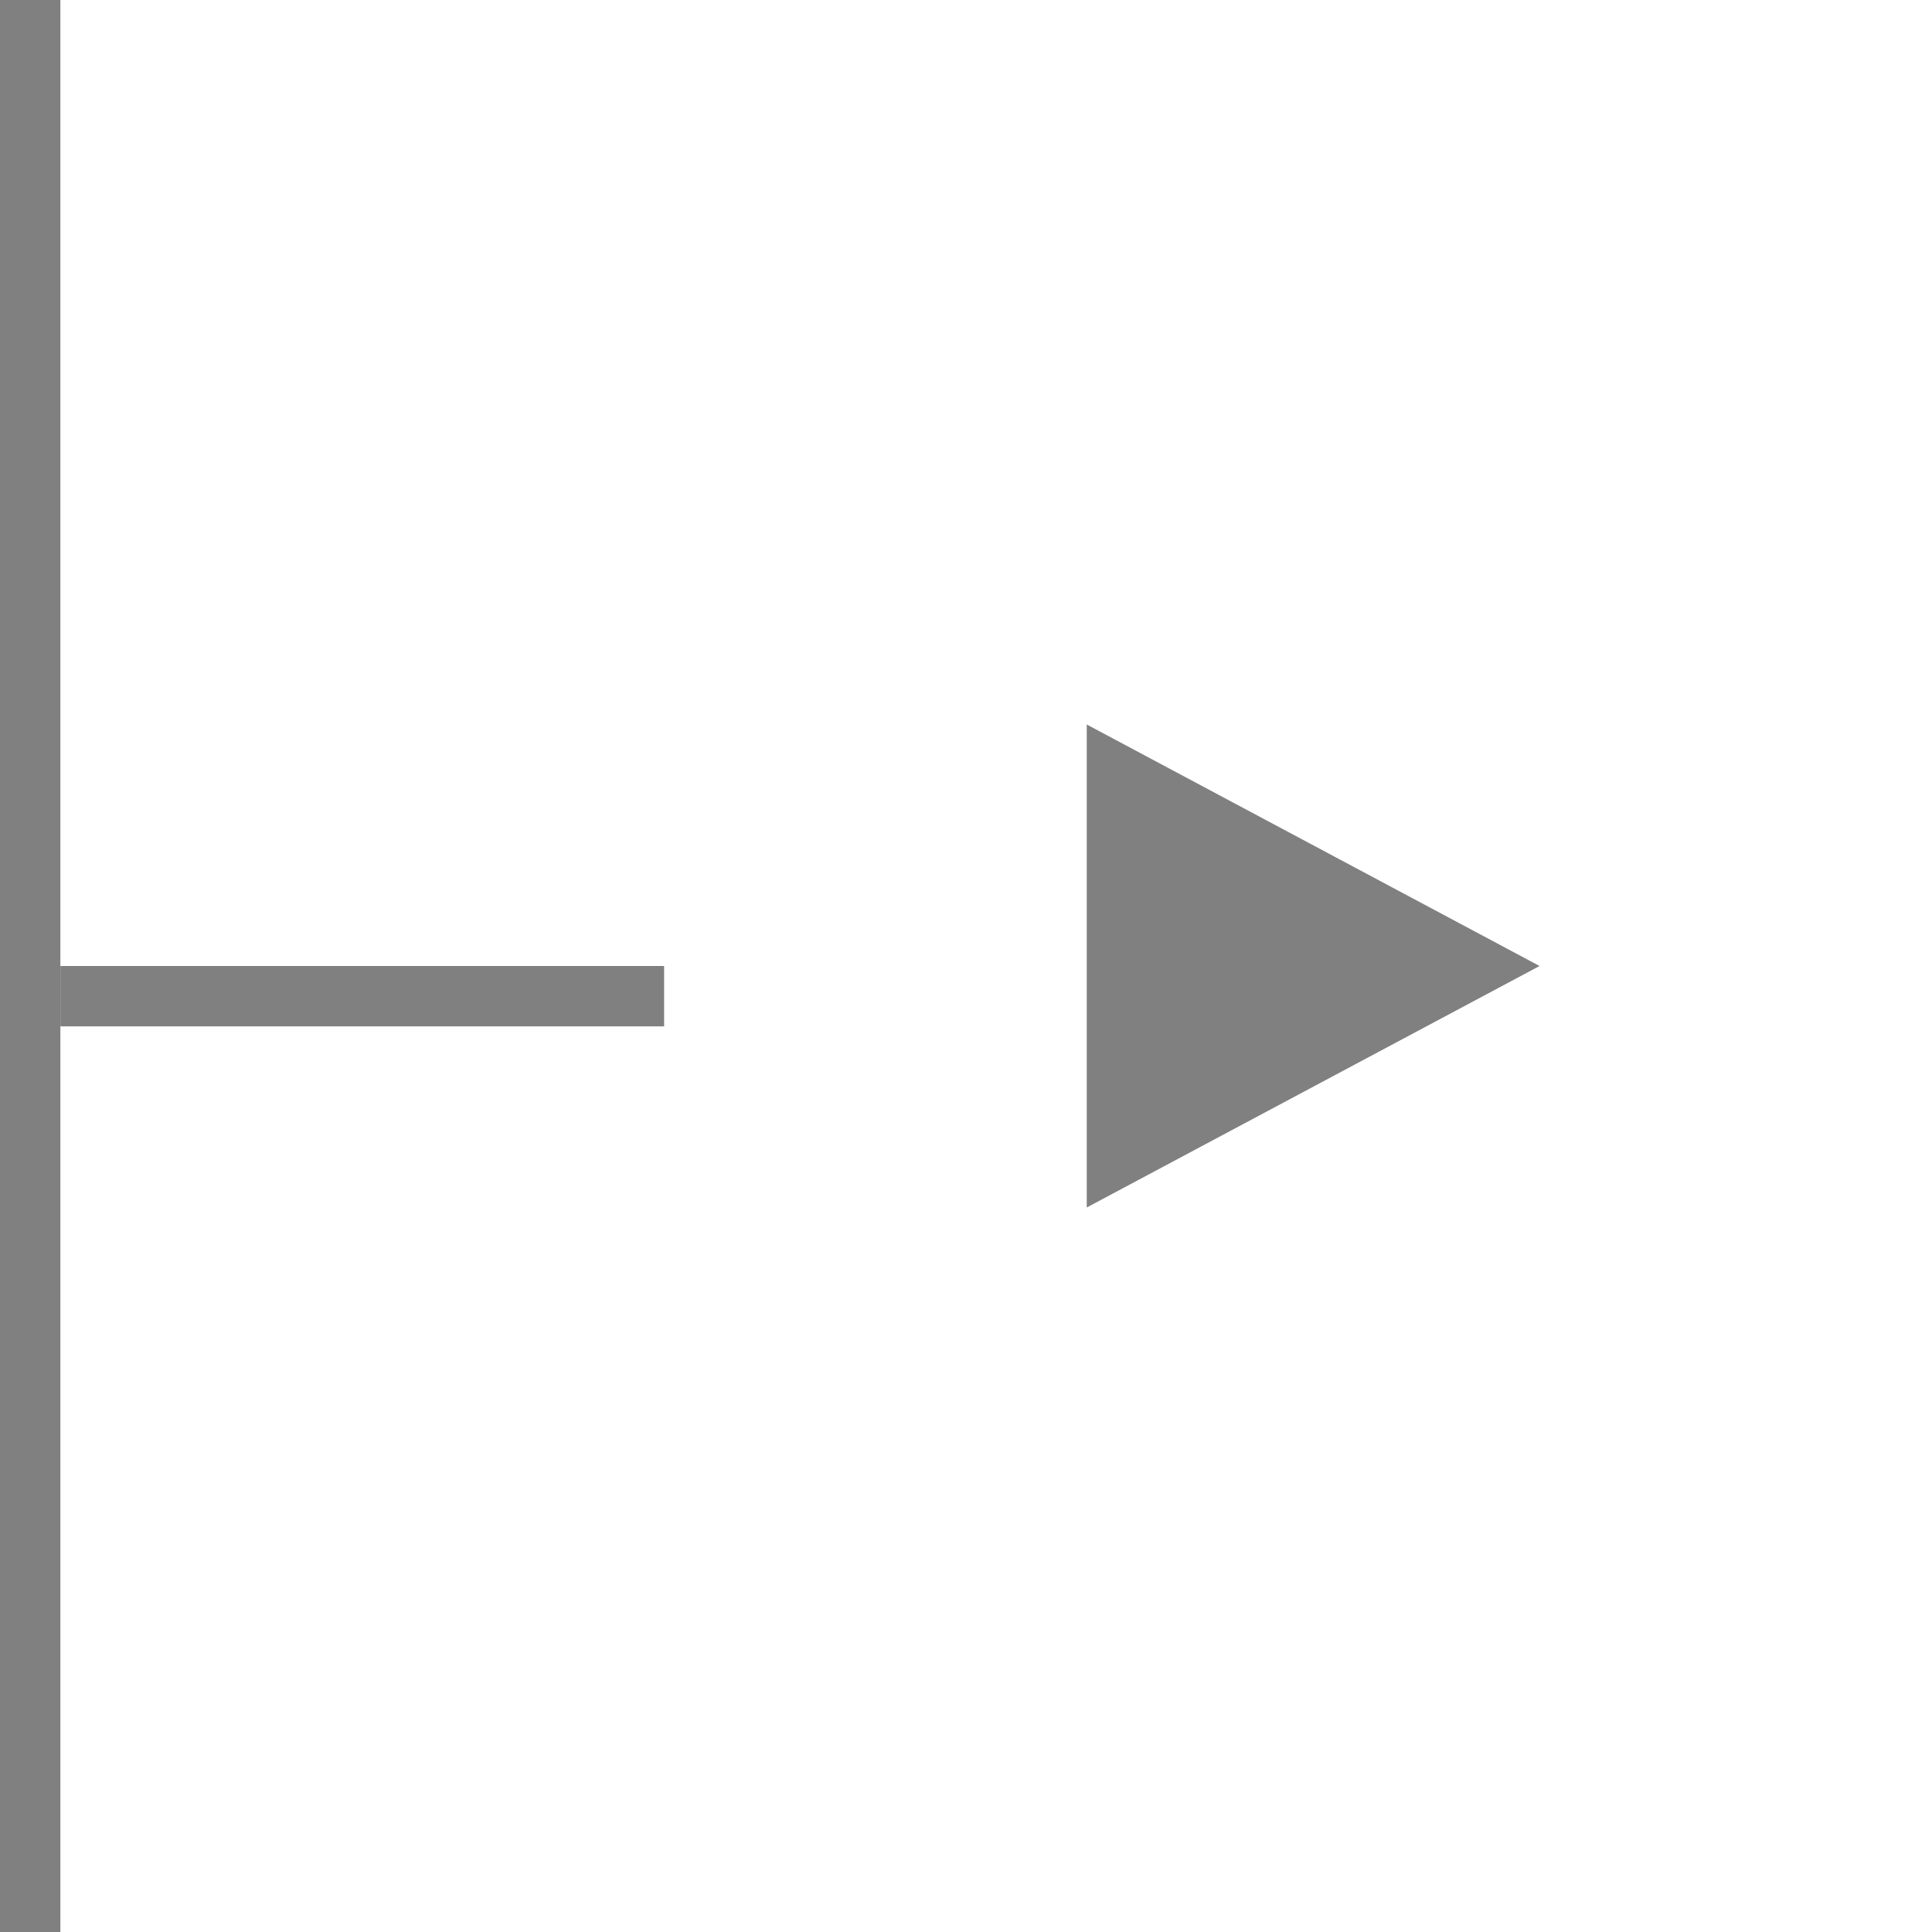
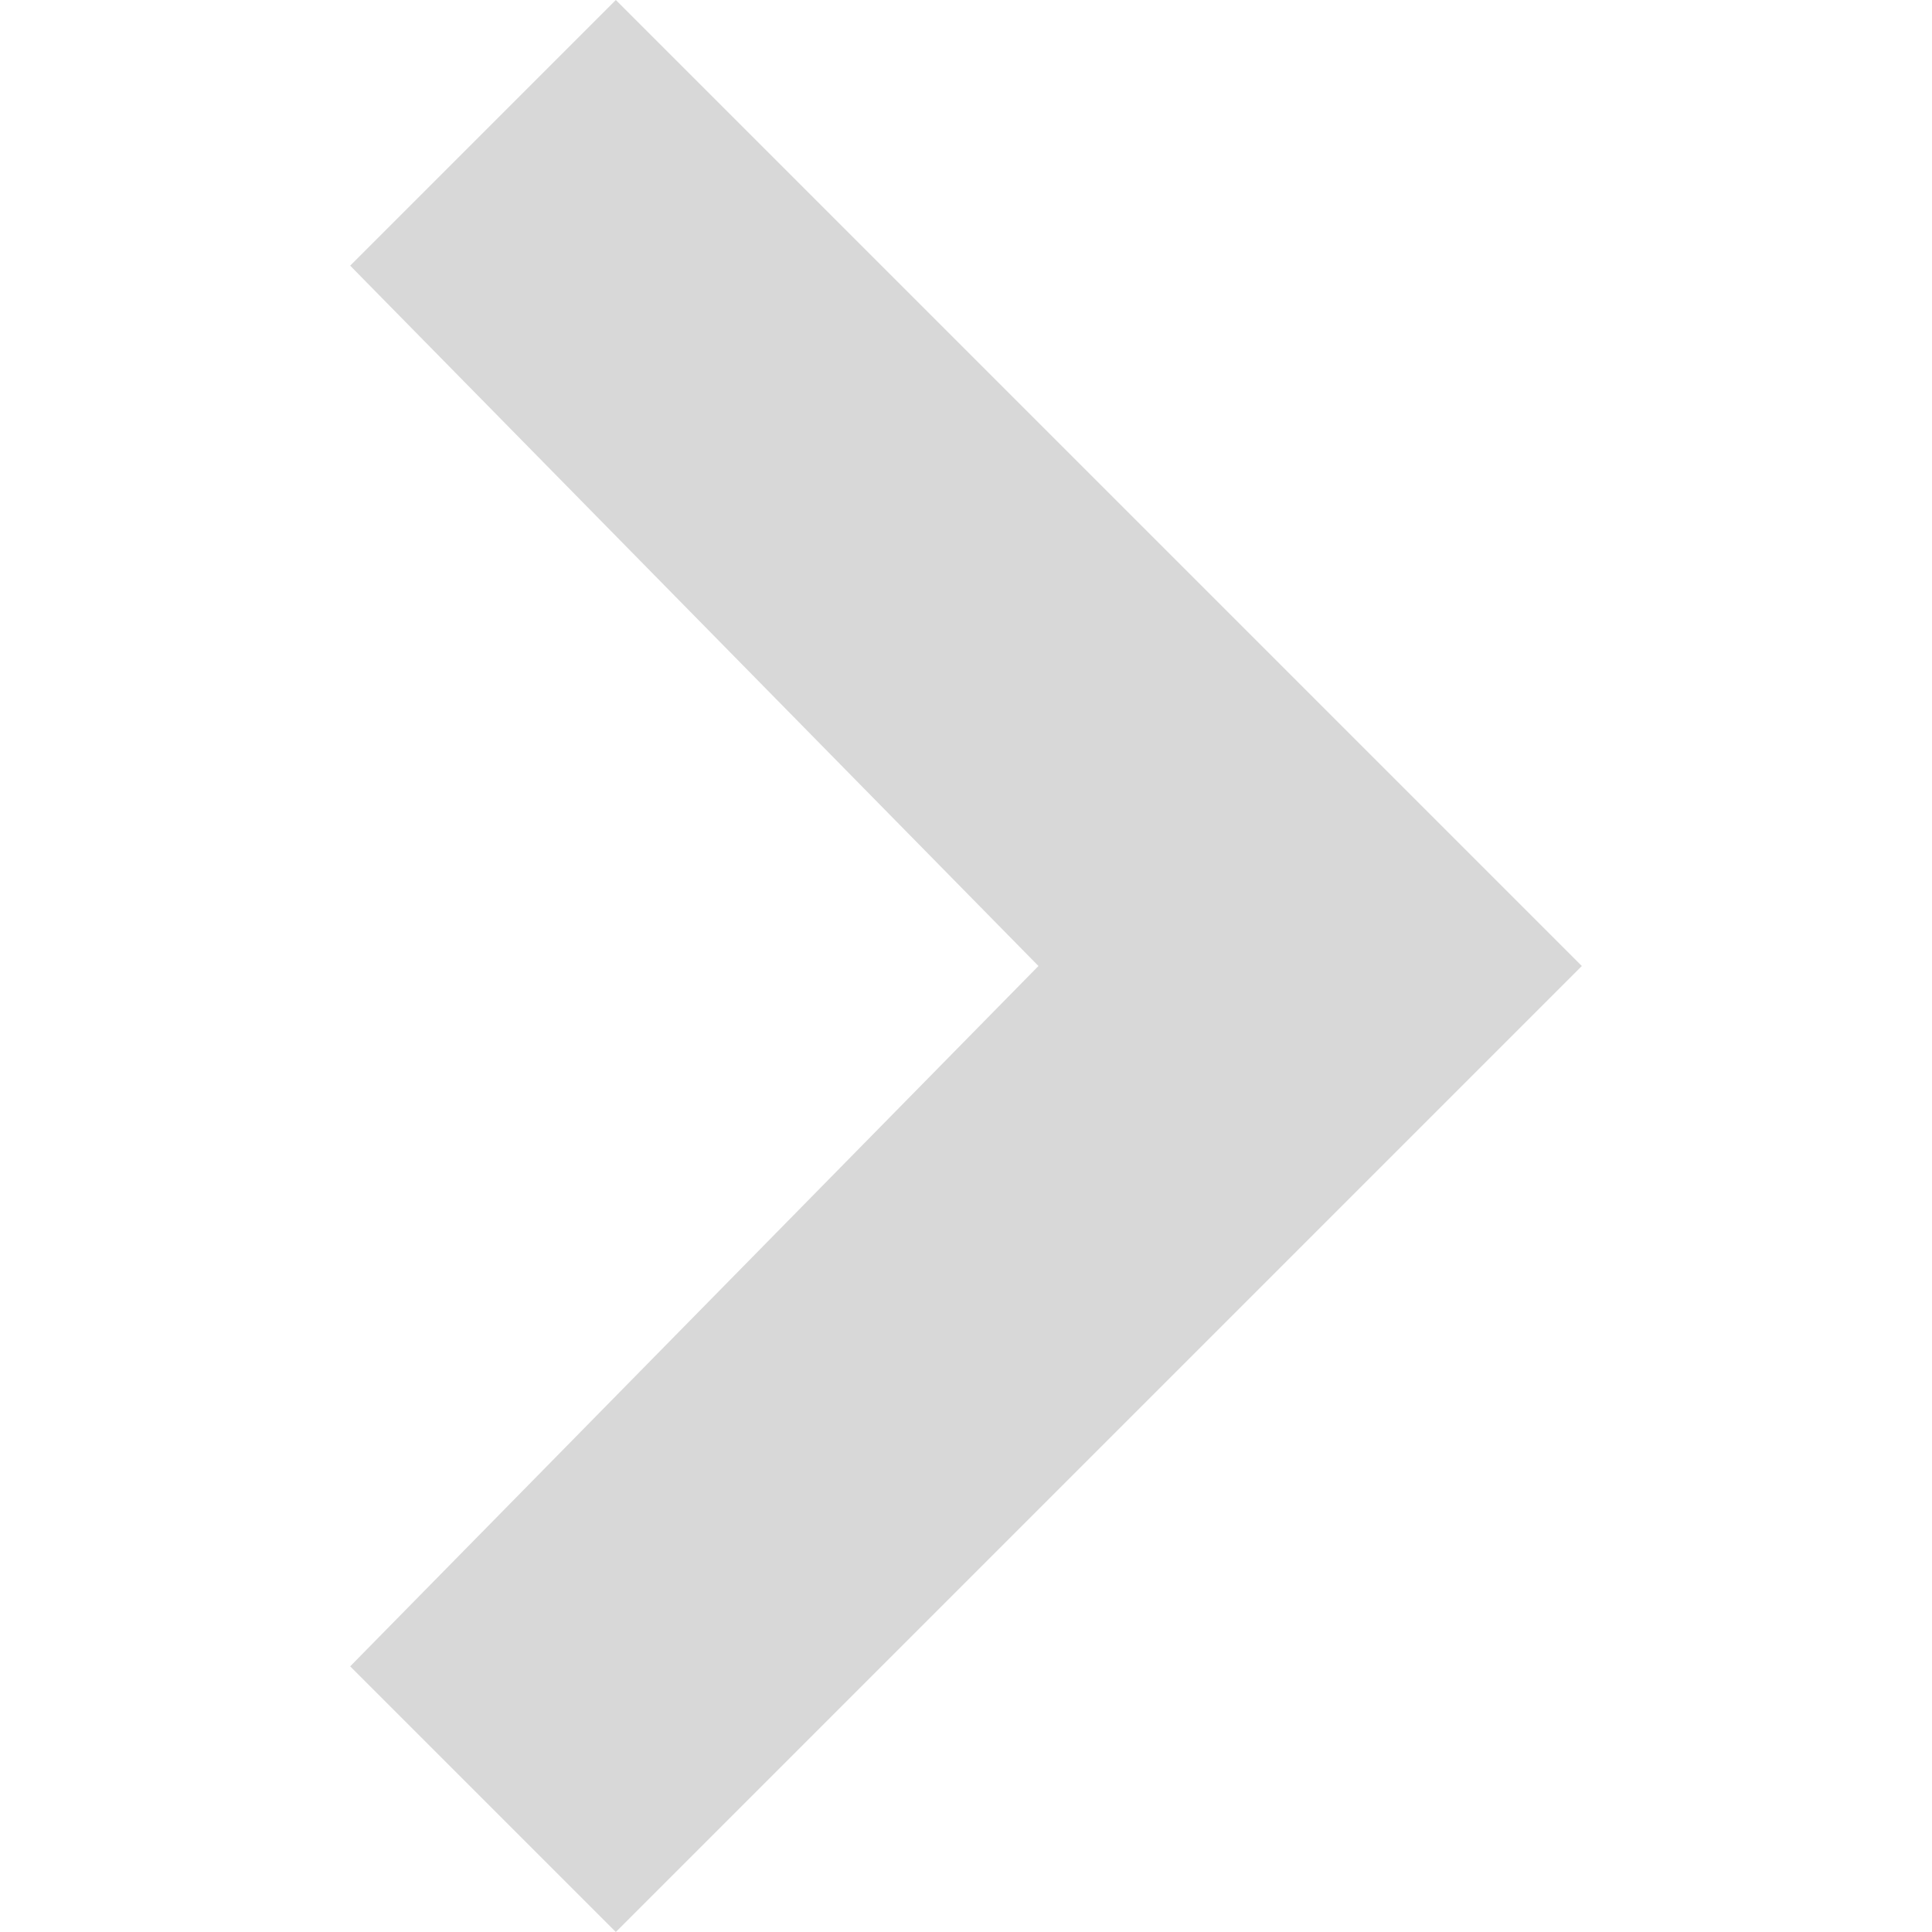
- <svg xmlns="http://www.w3.org/2000/svg" width="32px" height="32px" viewBox="0 0 32 32" version="1.1">
-   <defs />
-   <g id="Page-1" stroke="none" stroke-width="1" fill="none" fill-rule="evenodd">
-     <polygon id="Triangle" fill="#808080" transform="translate(21.75, 16) rotate(90) translate(-21.75, -16) " points="21.75 12.25 25.75 19.75 17.75 19.75" />
-     <path d="M1.5,16.5 L10.5,16.5" id="Line" stroke="#808080" stroke-linecap="square" />
-     <path d="M0.5,-0.5 L0.5,32.5" id="Line" stroke="#808080" stroke-linecap="square" />
-   </g>
+ <svg xmlns="http://www.w3.org/2000/svg" version="1.1" id="Layer_1" x="0px" y="0px" viewBox="0 0 16 16" style="enable-background:new 0 0 16 16;" xml:space="preserve">
+   <style type="text/css">
+ 	.st0{fill-rule:evenodd;clip-rule:evenodd;fill:#D8D8D8;}
+ </style>
+   <path class="st0" d="M2.9,13.8L8.6,8L2.9,2.2L5.1,0l8,8l-8,8L2.9,13.8z" />
</svg>
